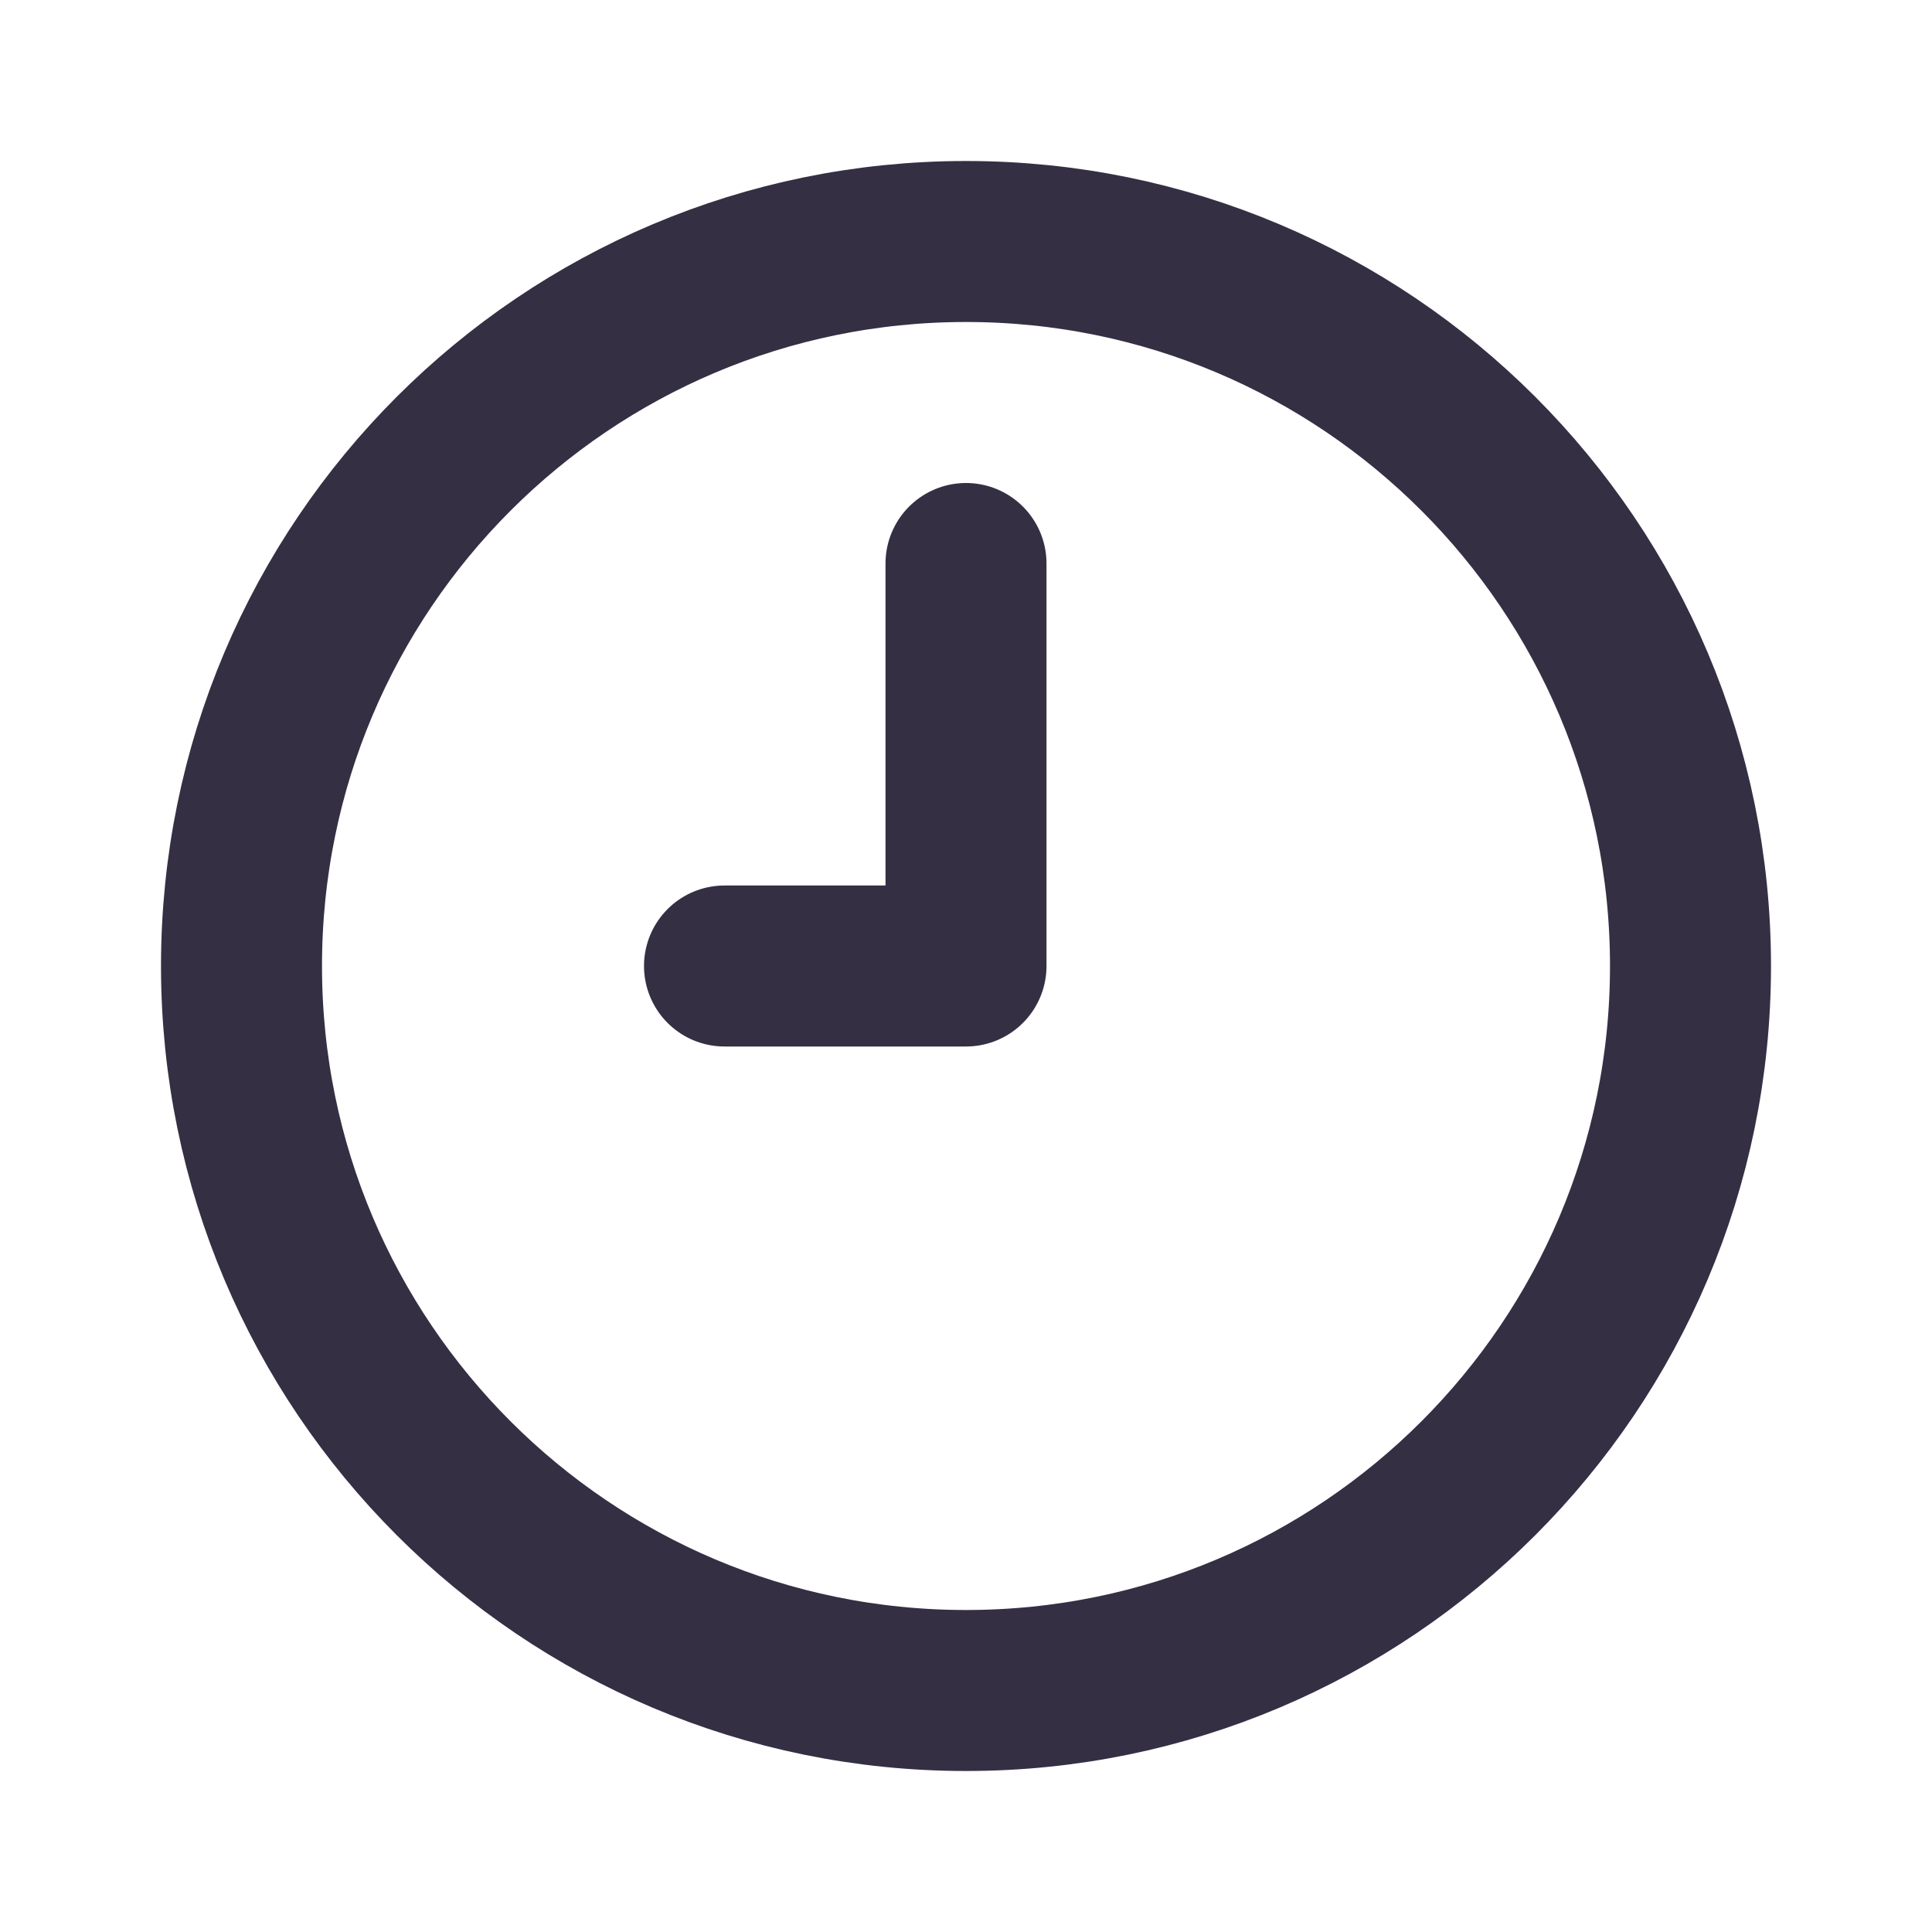
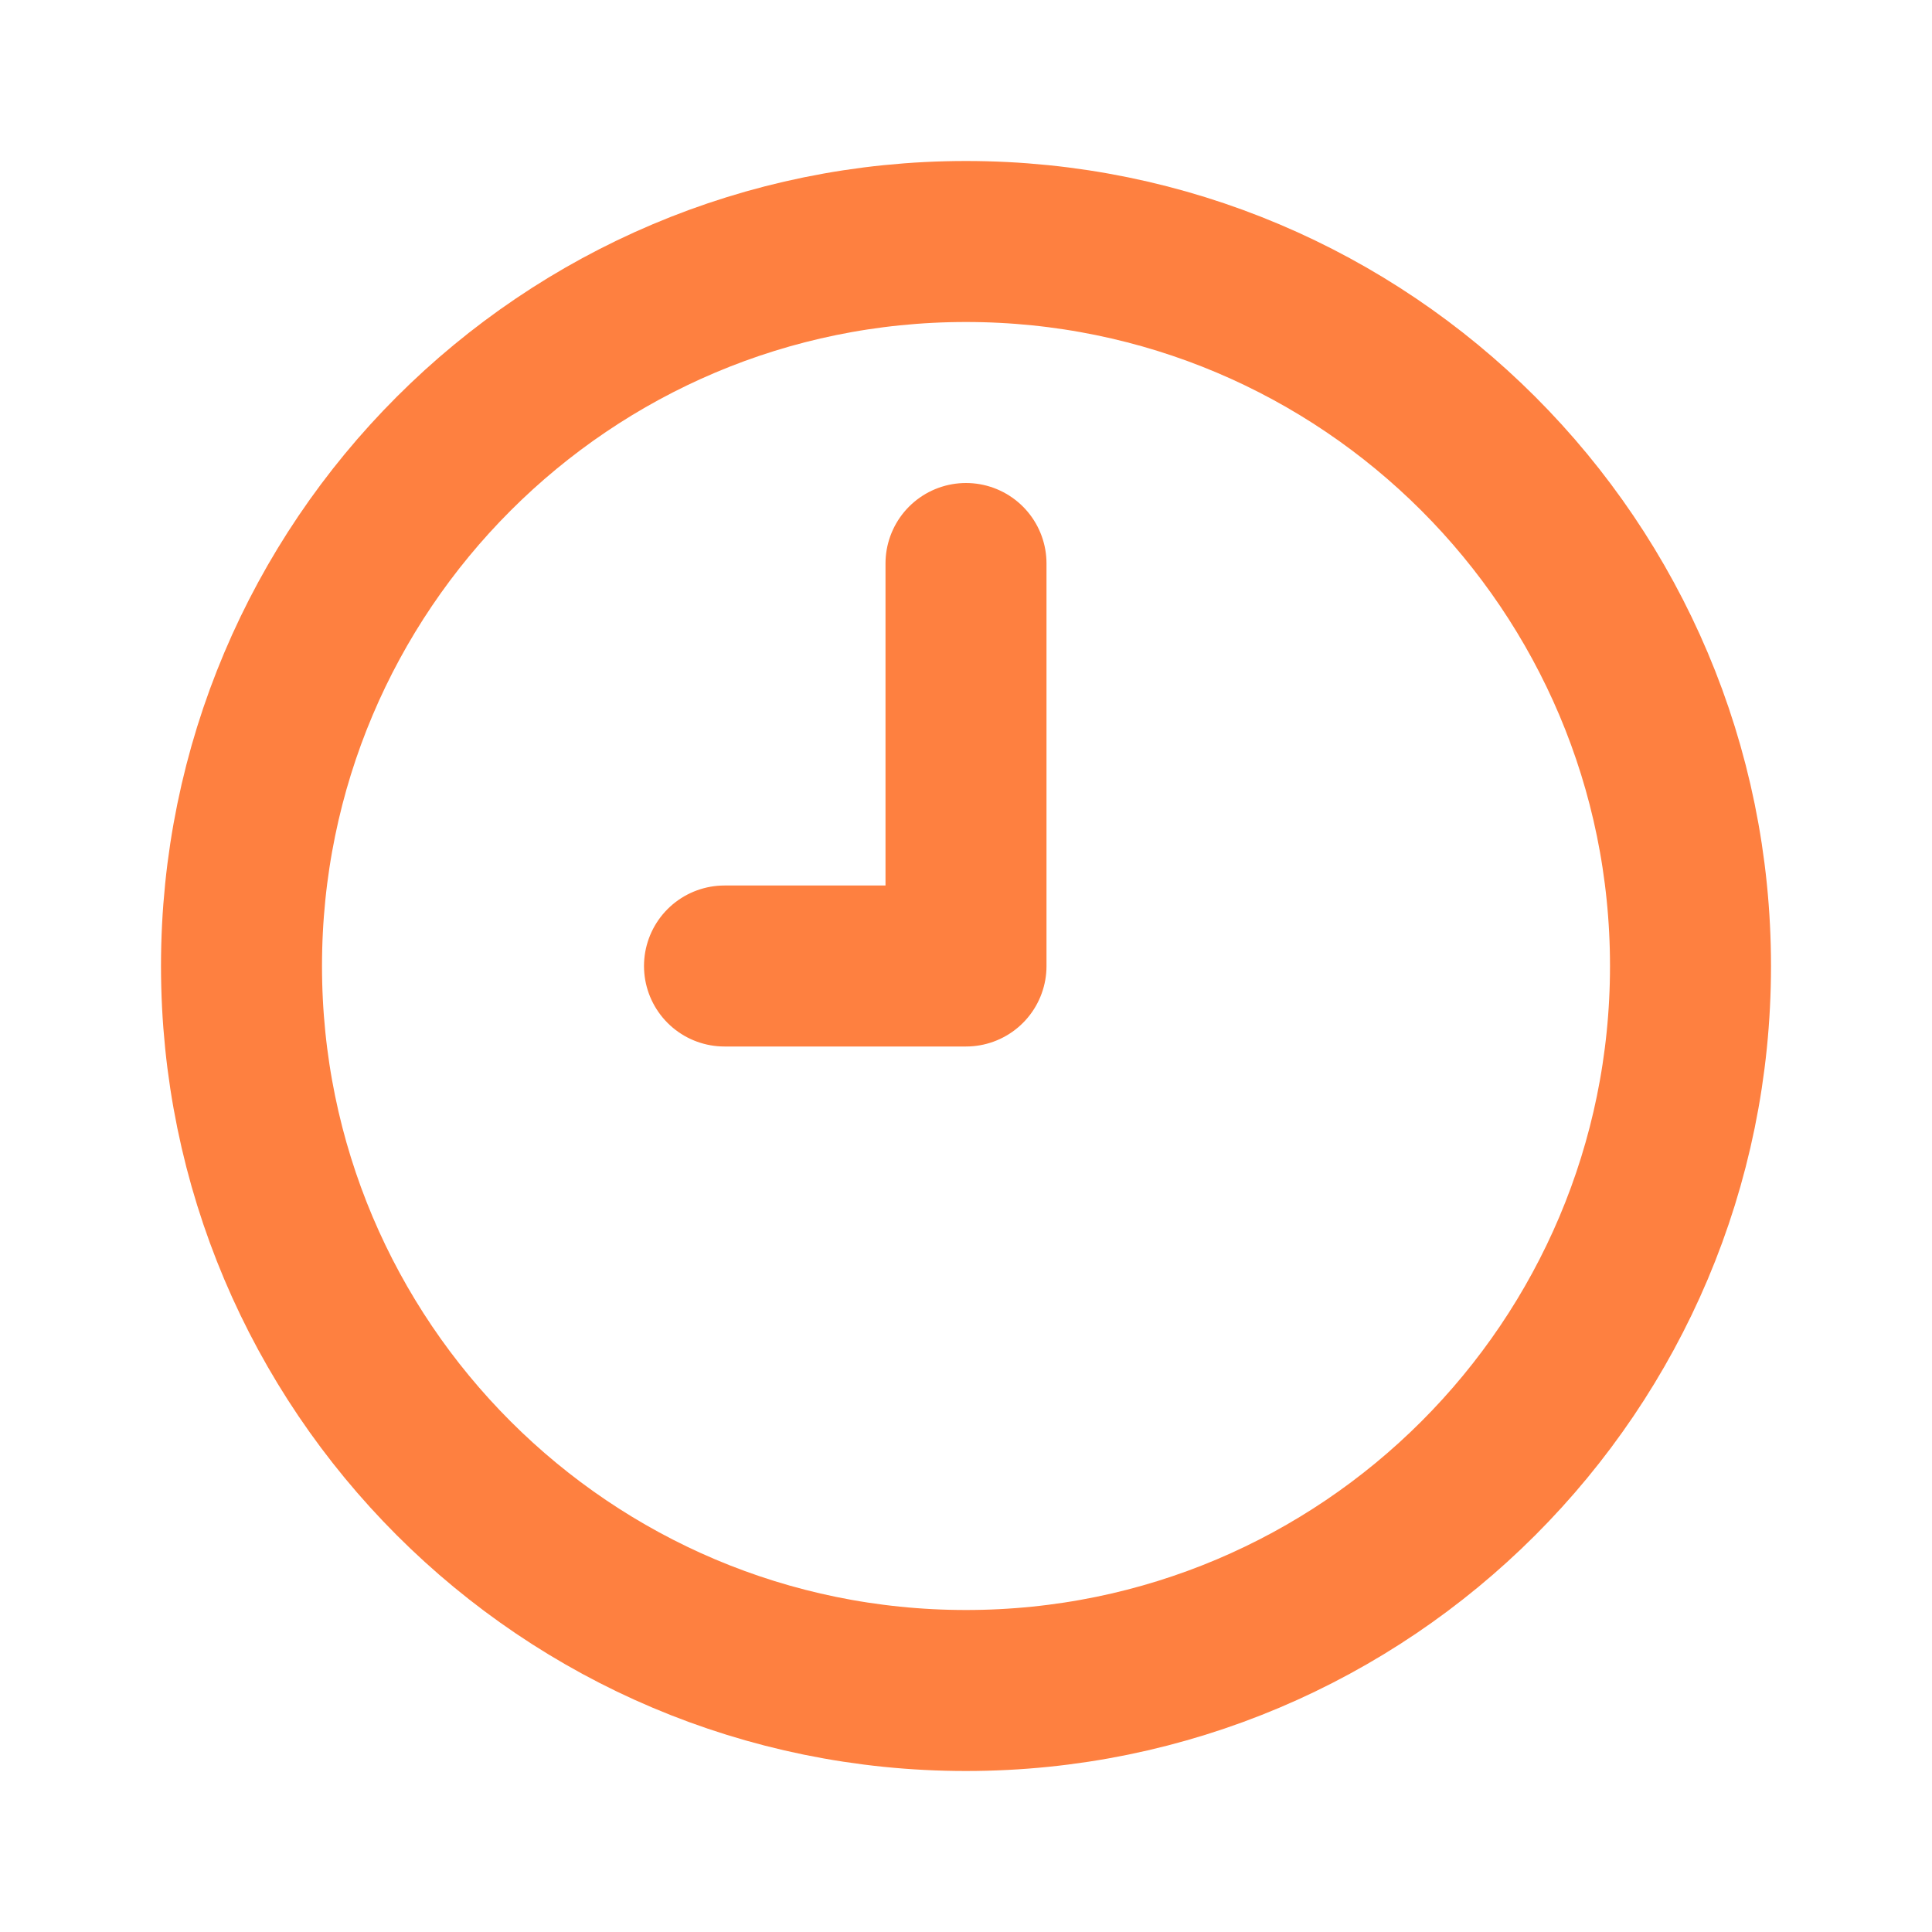
<svg xmlns="http://www.w3.org/2000/svg" width="64px" height="64px" viewBox="0 0 24 24" fill="none">
  <g id="SVGRepo_bgCarrier" stroke-width="0" />
  <g id="SVGRepo_tracerCarrier" stroke-linecap="round" stroke-linejoin="round" />
  <g id="SVGRepo_iconCarrier">
-     <path d="M12 7V12H9M21 12C21 16.971 16.971 21 12 21C7.029 21 3 16.971 3 12C3 7.029 7.029 3 12 3C16.971 3 21 7.029 21 12Z" stroke="#352F44" stroke-width="2" stroke-linecap="round" stroke-linejoin="round" />
+     <path d="M12 7V12H9M21 12C21 16.971 16.971 21 12 21C7.029 21 3 16.971 3 12C3 7.029 7.029 3 12 3C16.971 3 21 7.029 21 12Z" stroke="#FE8040" stroke-width="2" stroke-linecap="round" stroke-linejoin="round" />
  </g>
</svg>
